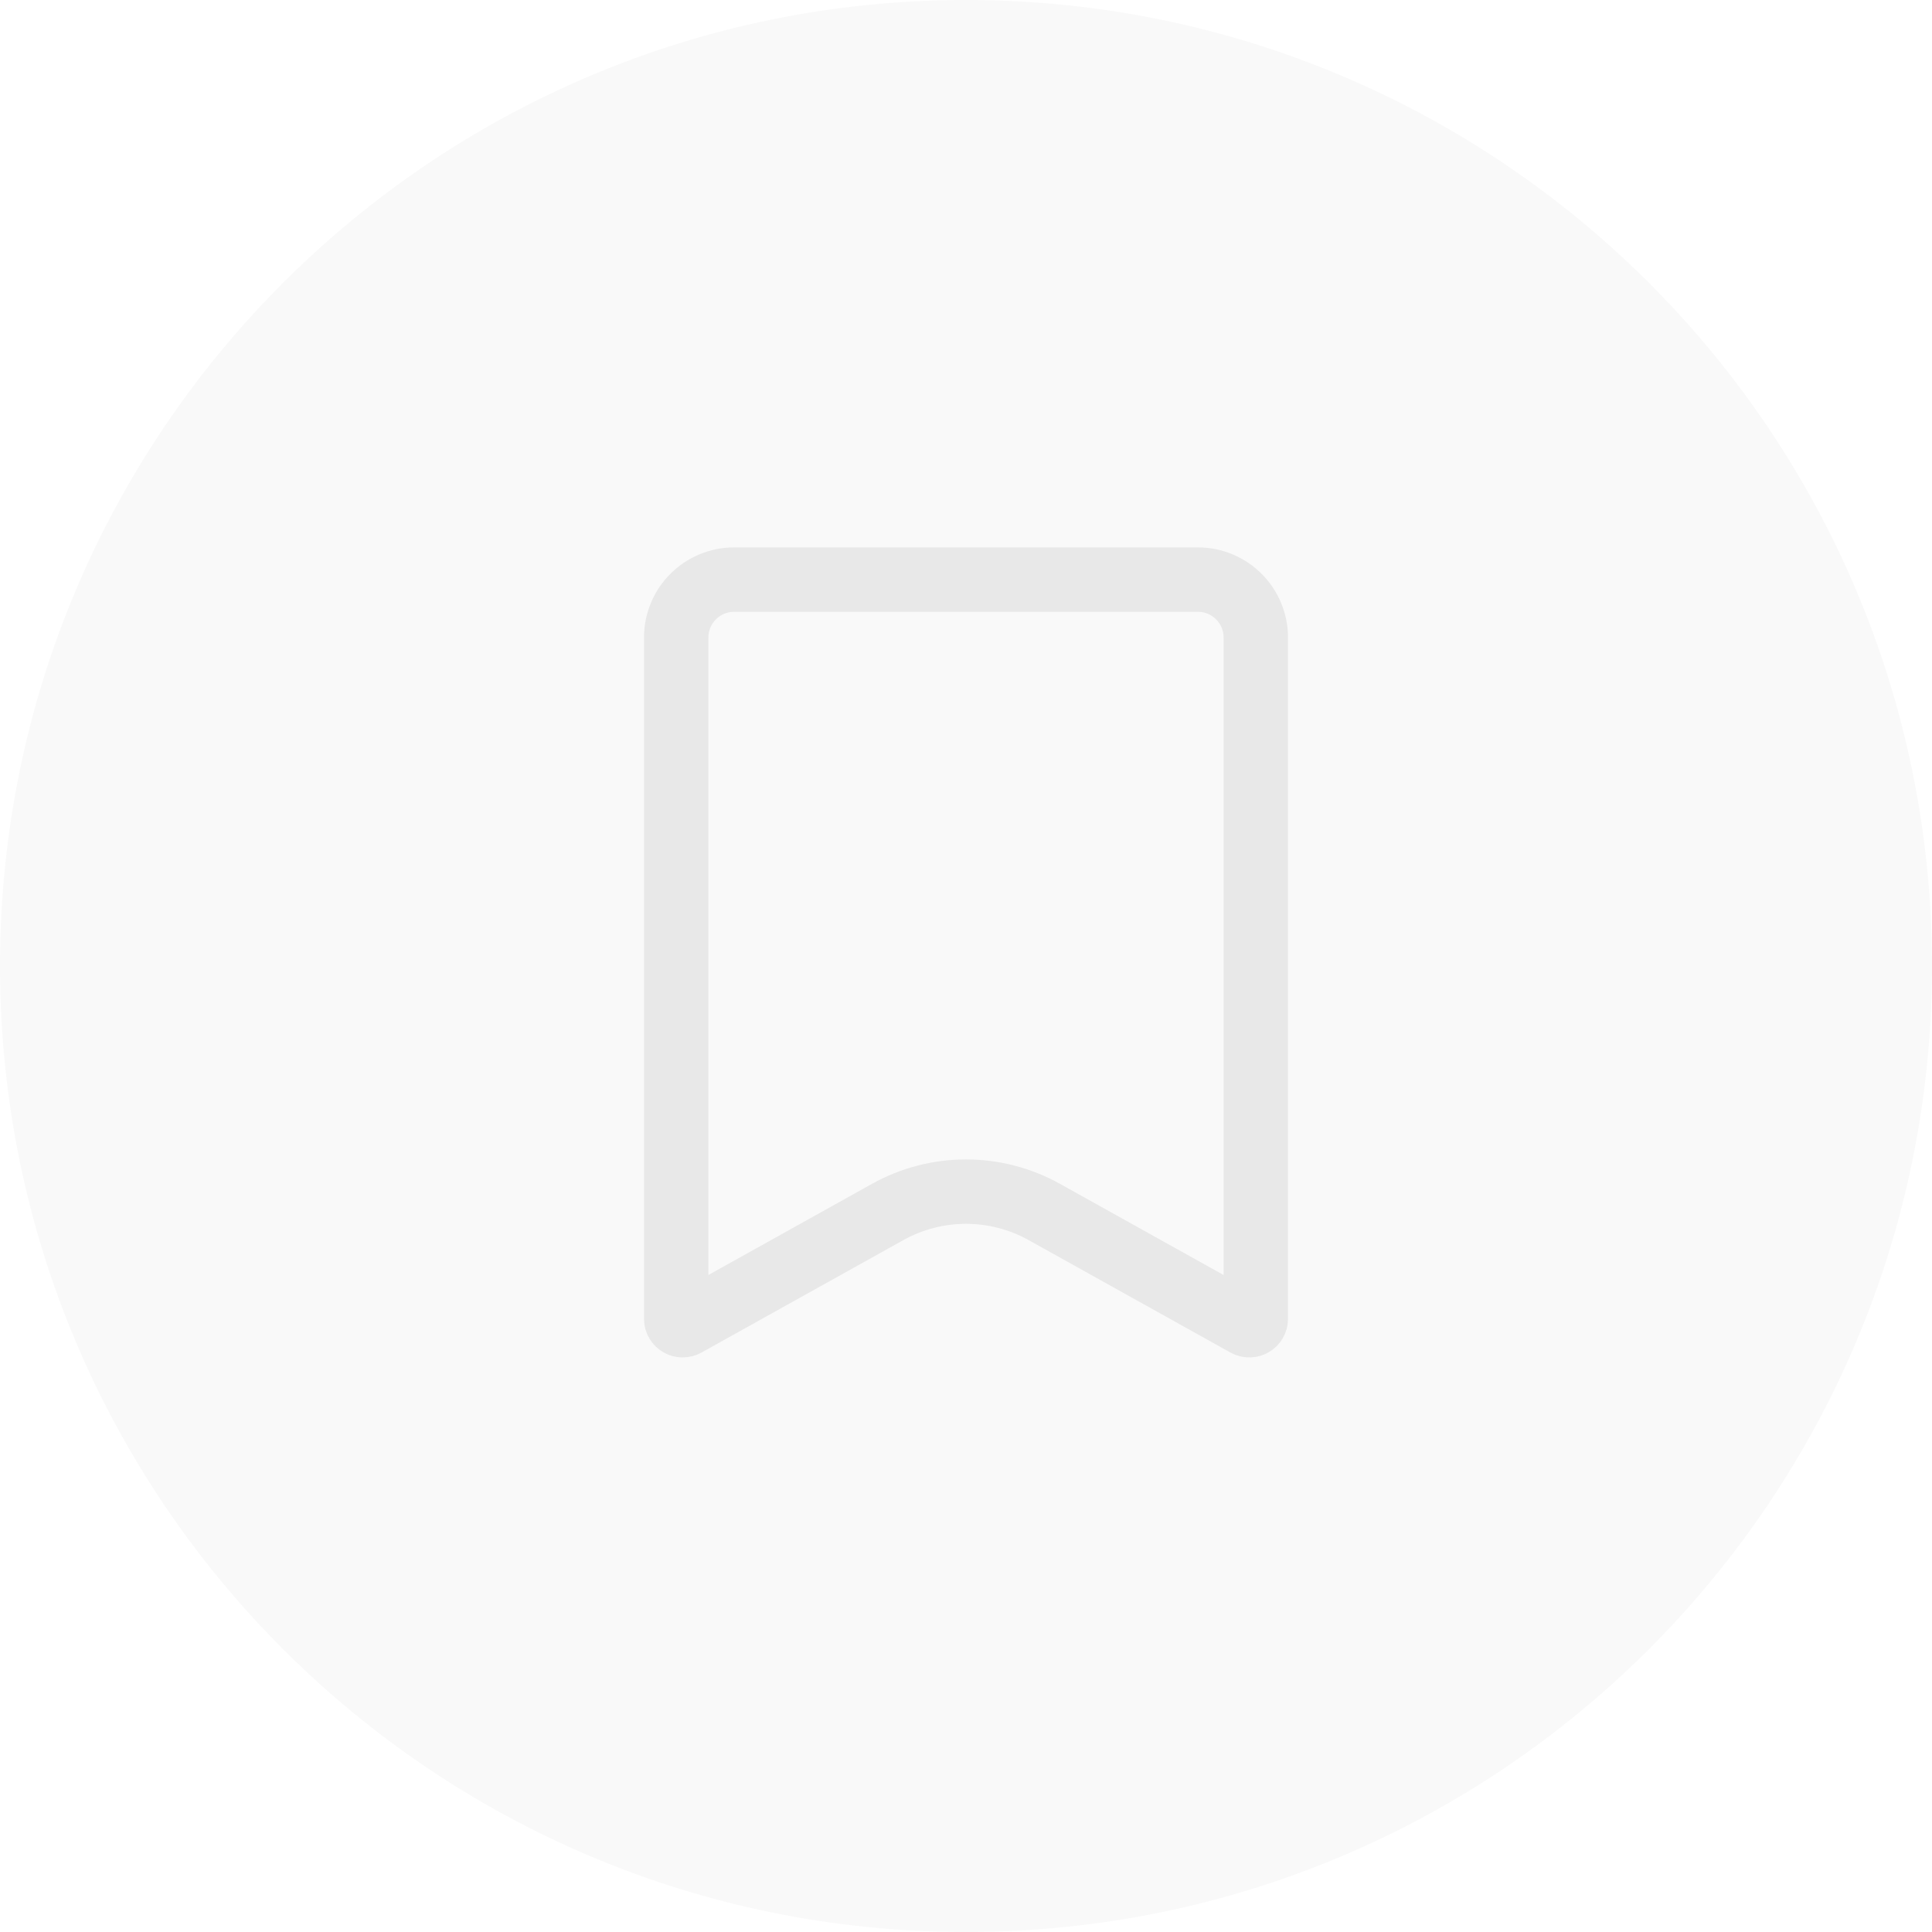
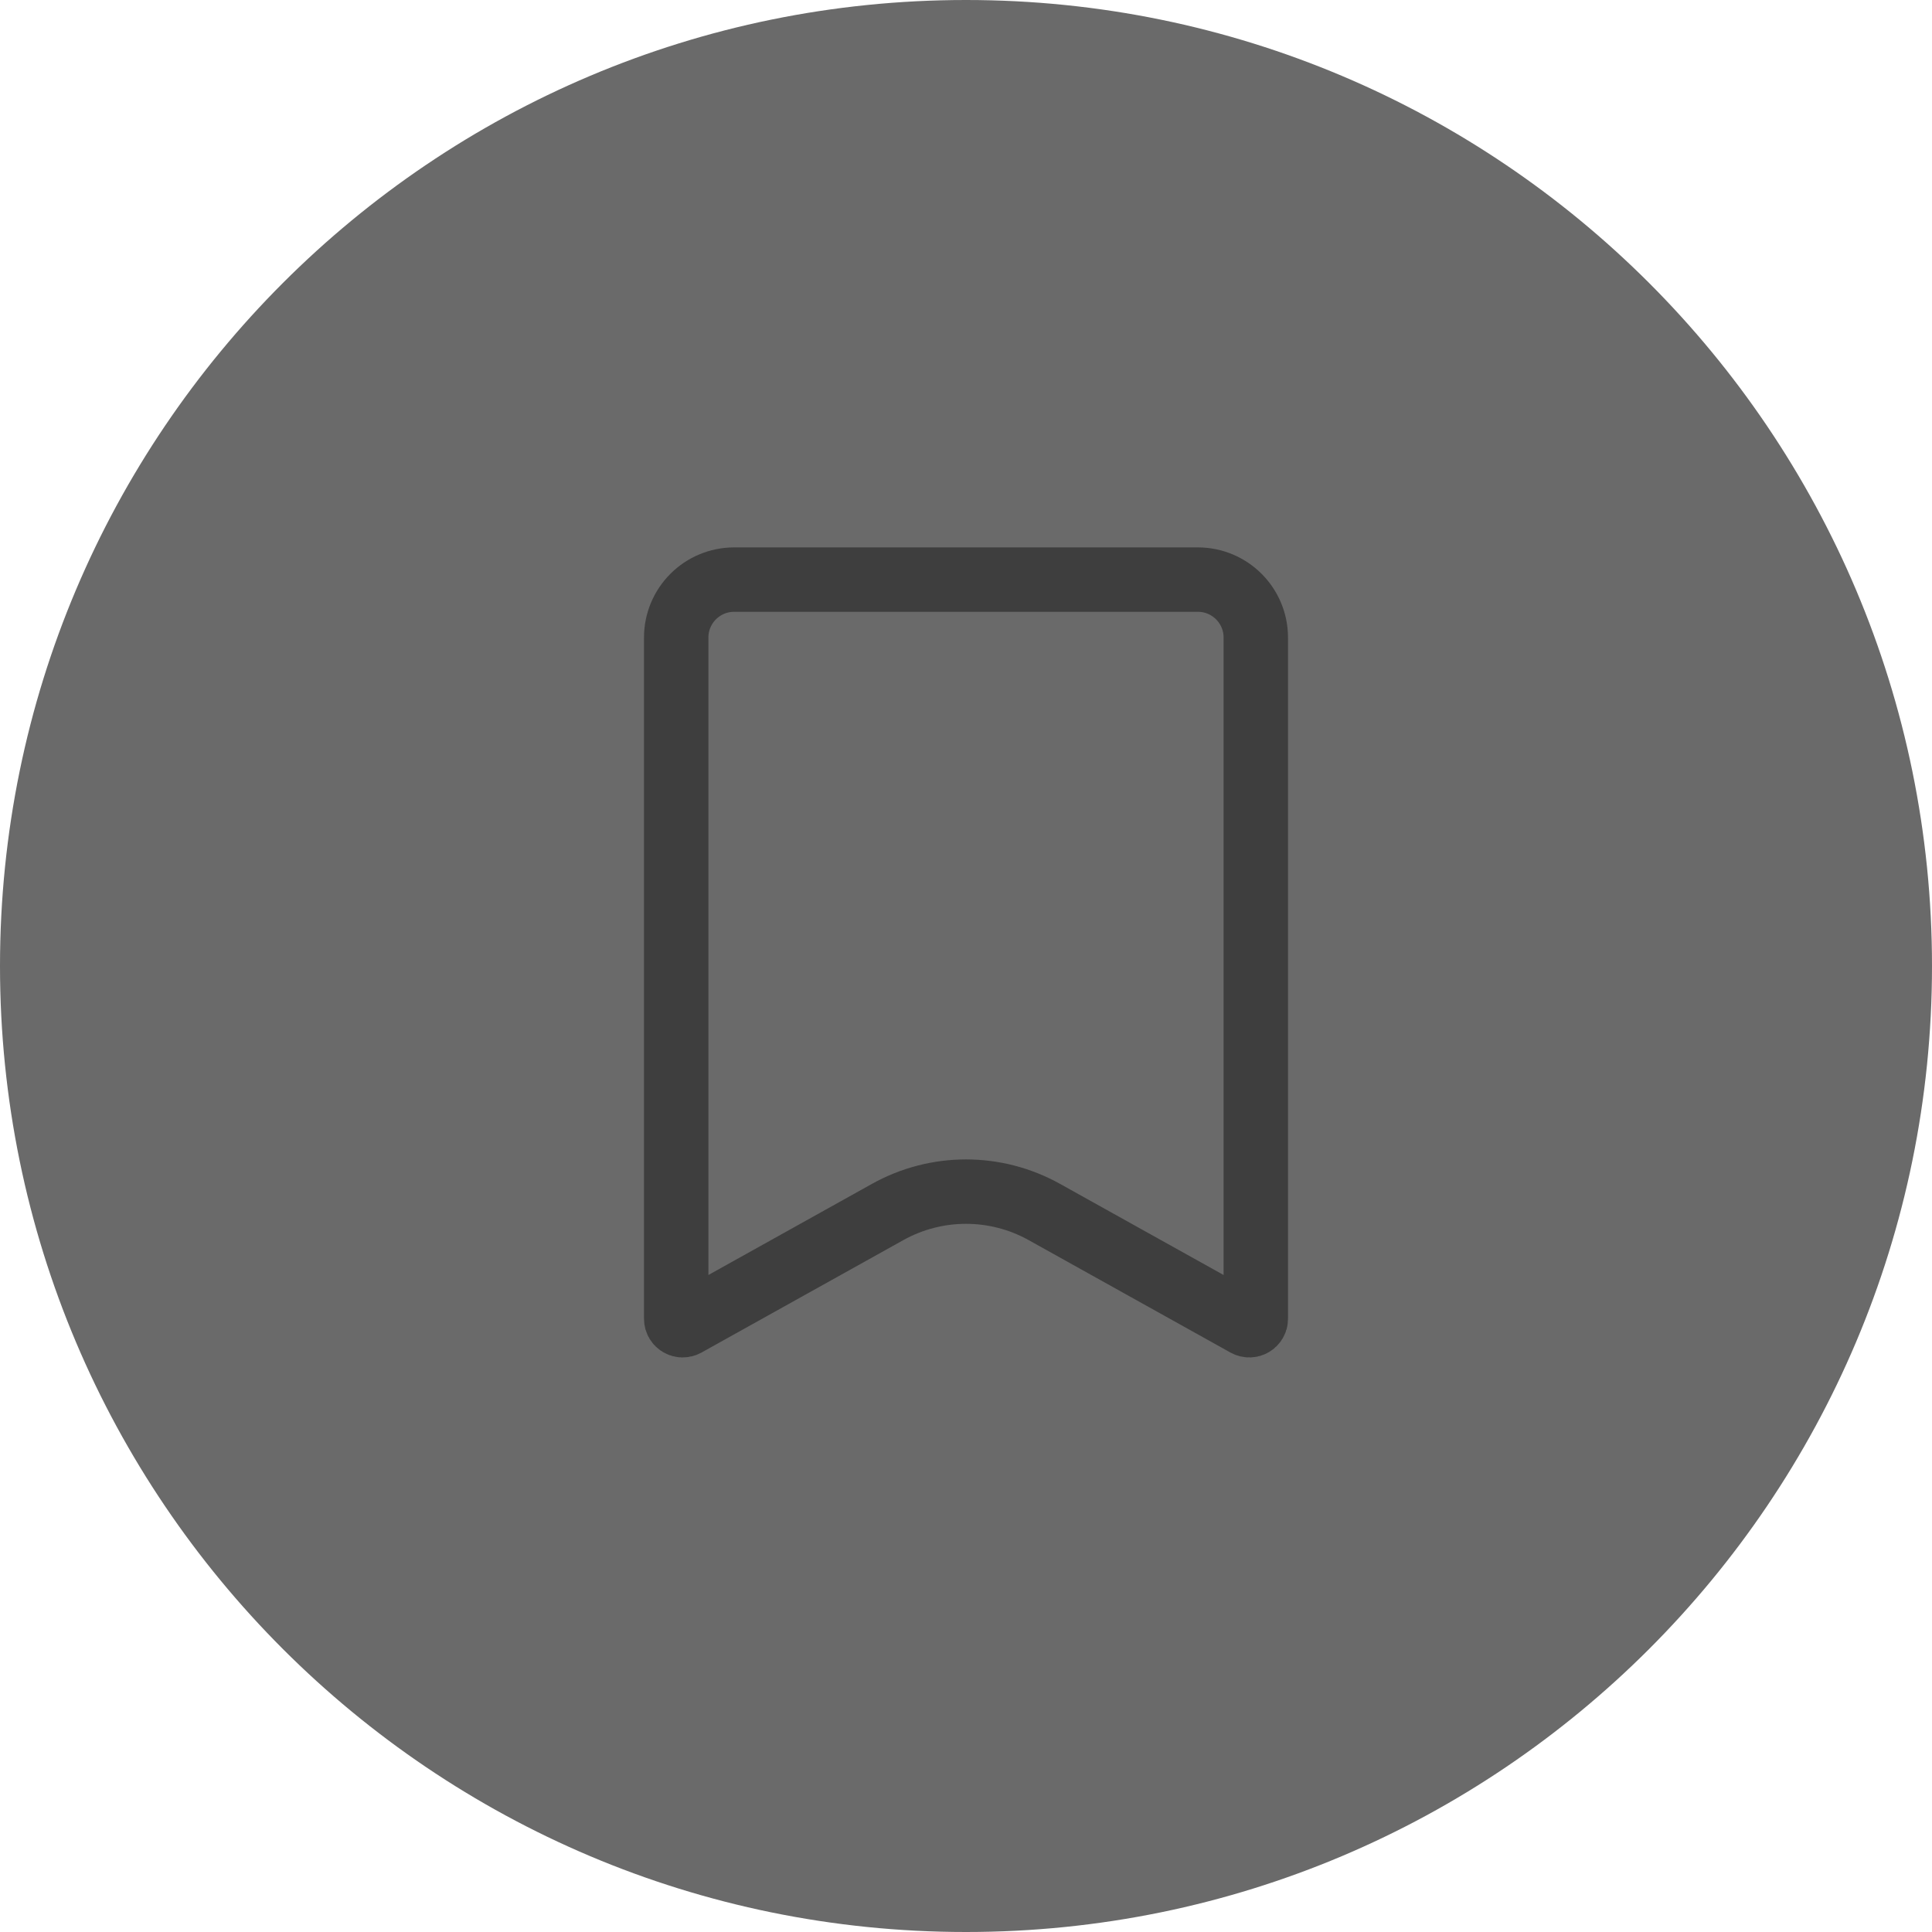
<svg xmlns="http://www.w3.org/2000/svg" width="30" height="30" viewBox="0 0 30 30" fill="none">
-   <rect width="30" height="30" rx="15" fill="#F9F9F9" />
-   <path d="M10.5 9.9C10.5 9.403 10.903 9 11.4 9H18.6C19.097 9 19.5 9.403 19.5 9.9V20.479C19.5 20.555 19.418 20.603 19.351 20.566L16.217 18.82C15.46 18.398 14.54 18.398 13.783 18.82L10.649 20.566C10.582 20.603 10.5 20.555 10.5 20.479V9.9Z" stroke="#E8E8E8" />
+   <rect width="30" height="30" rx="15" fill="#6A6A6A" />
+   <path d="M10.5 9.9C10.5 9.403 10.903 9 11.4 9H18.6C19.097 9 19.5 9.403 19.5 9.9V20.479C19.5 20.555 19.418 20.603 19.351 20.566L16.217 18.82C15.46 18.398 14.54 18.398 13.783 18.82L10.649 20.566C10.582 20.603 10.5 20.555 10.5 20.479V9.9Z" stroke="#3E3E3E" />
</svg>
